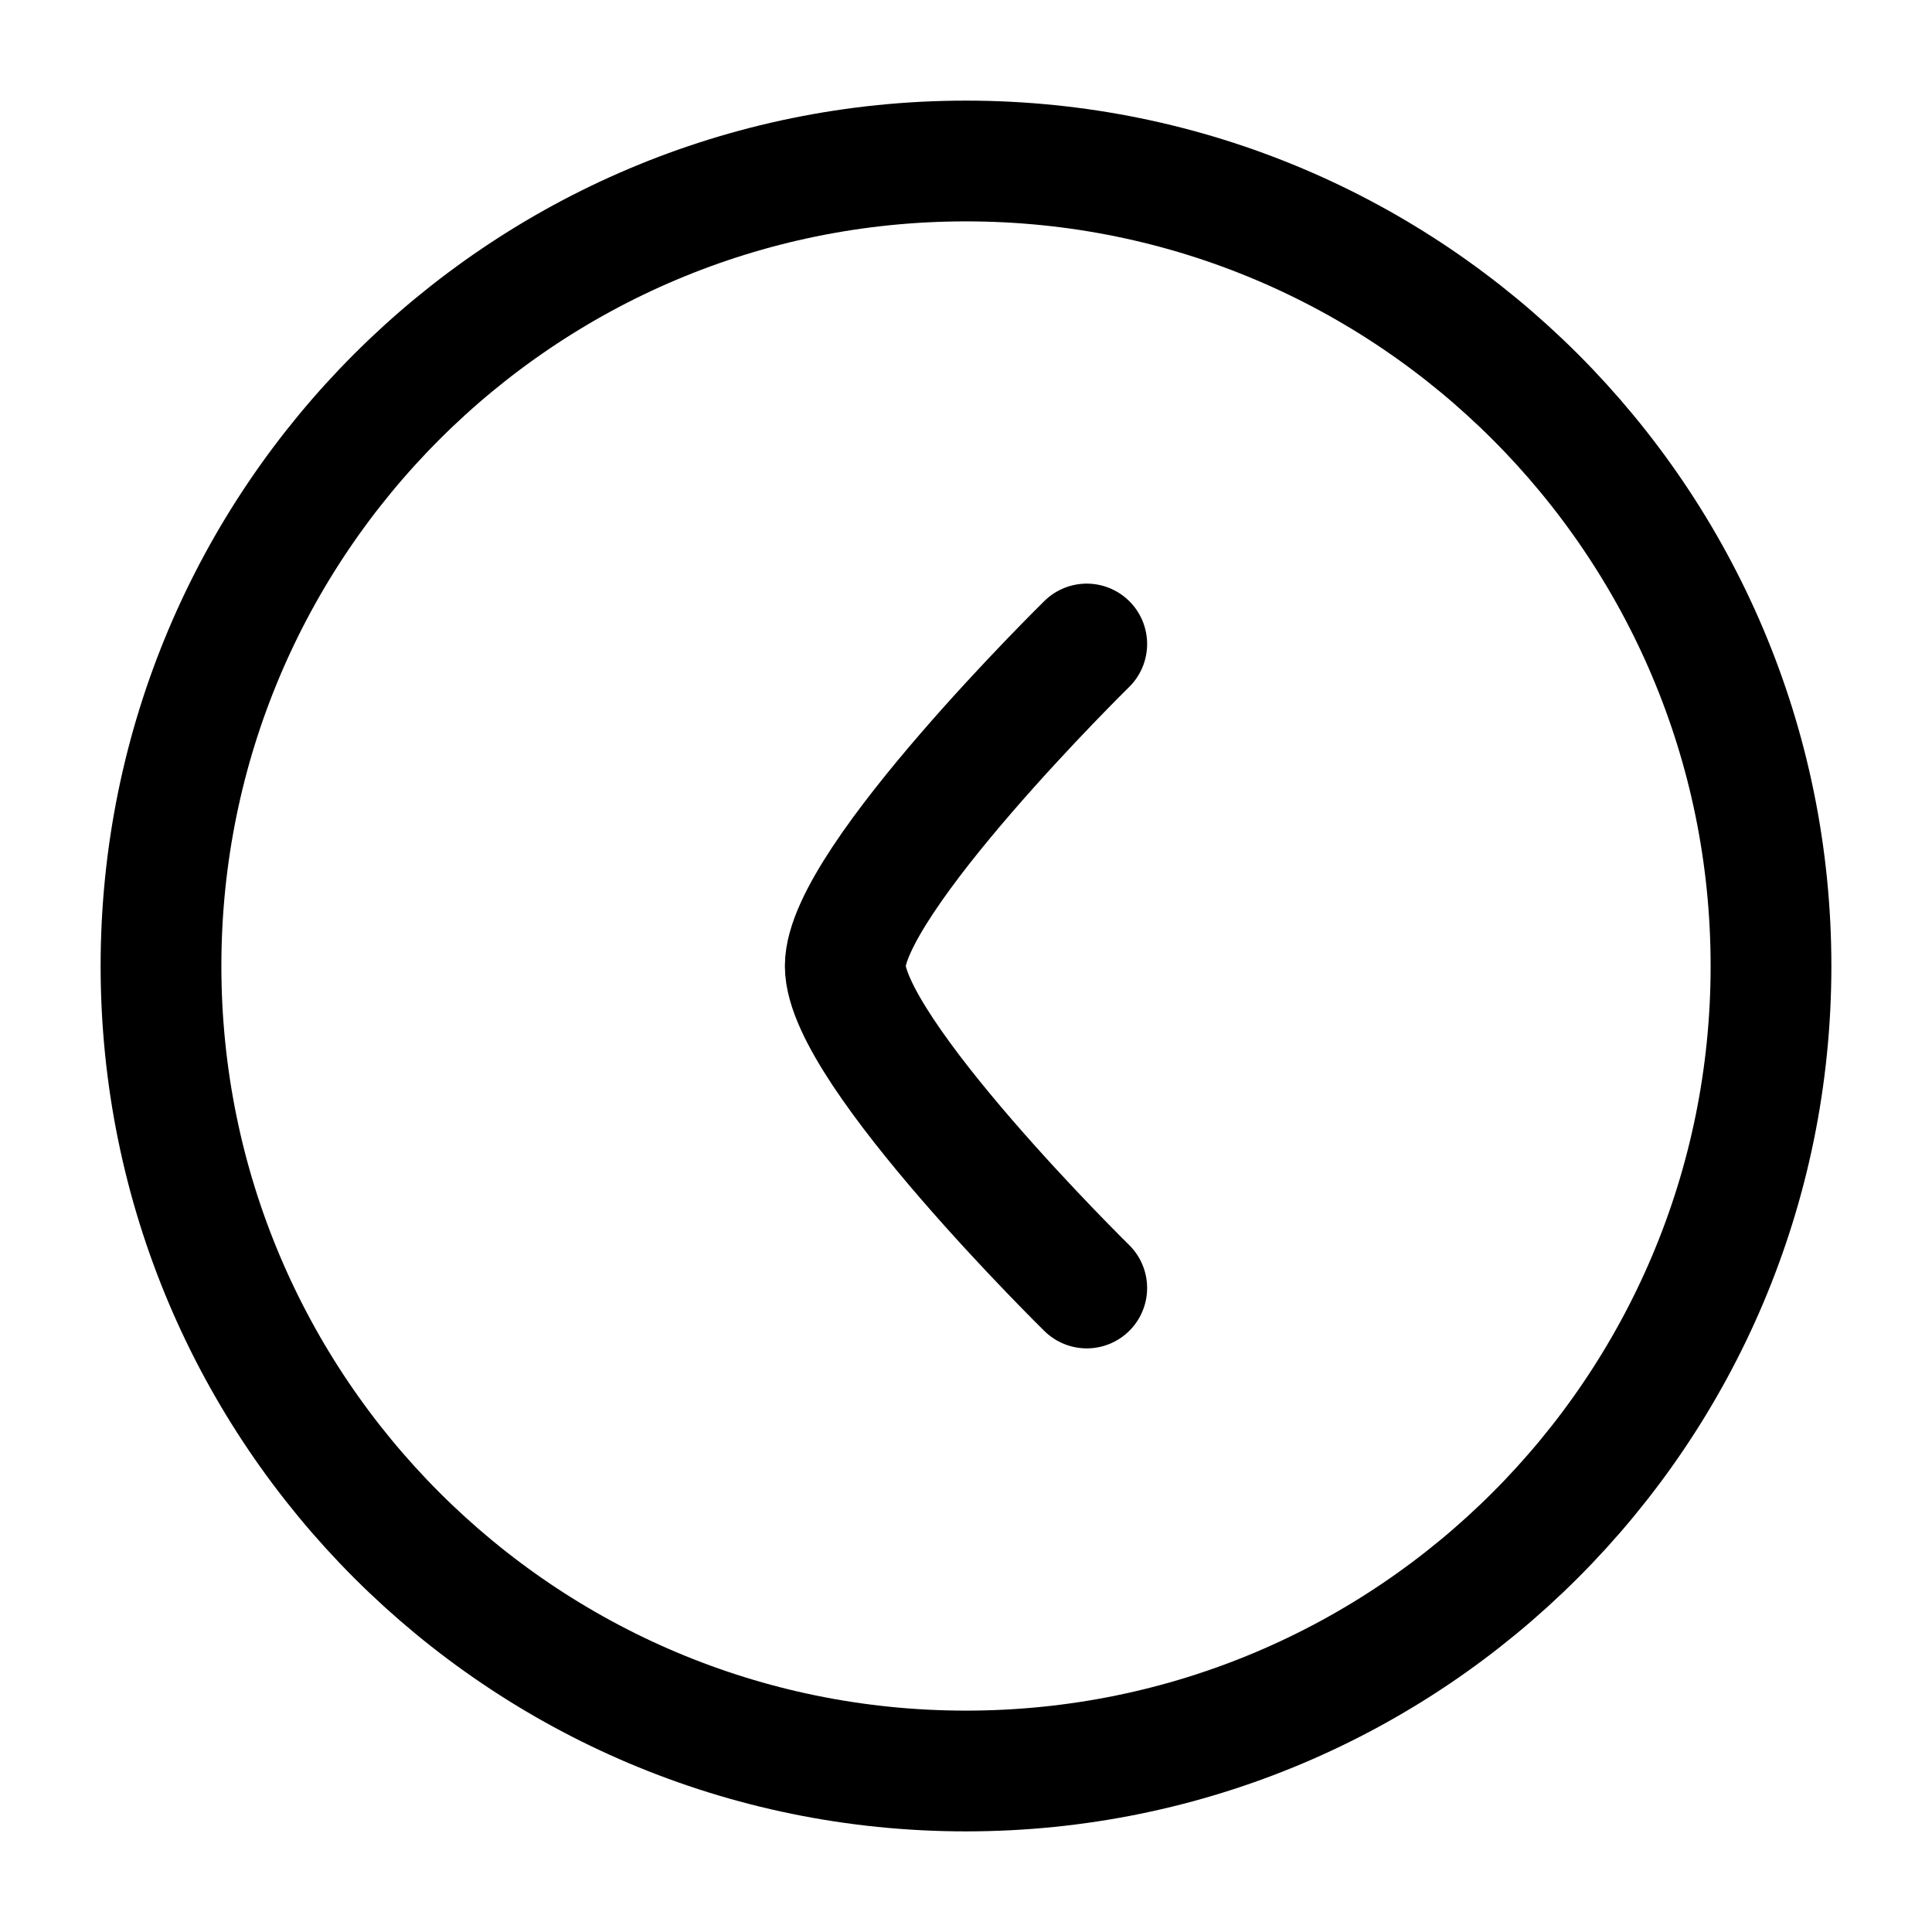
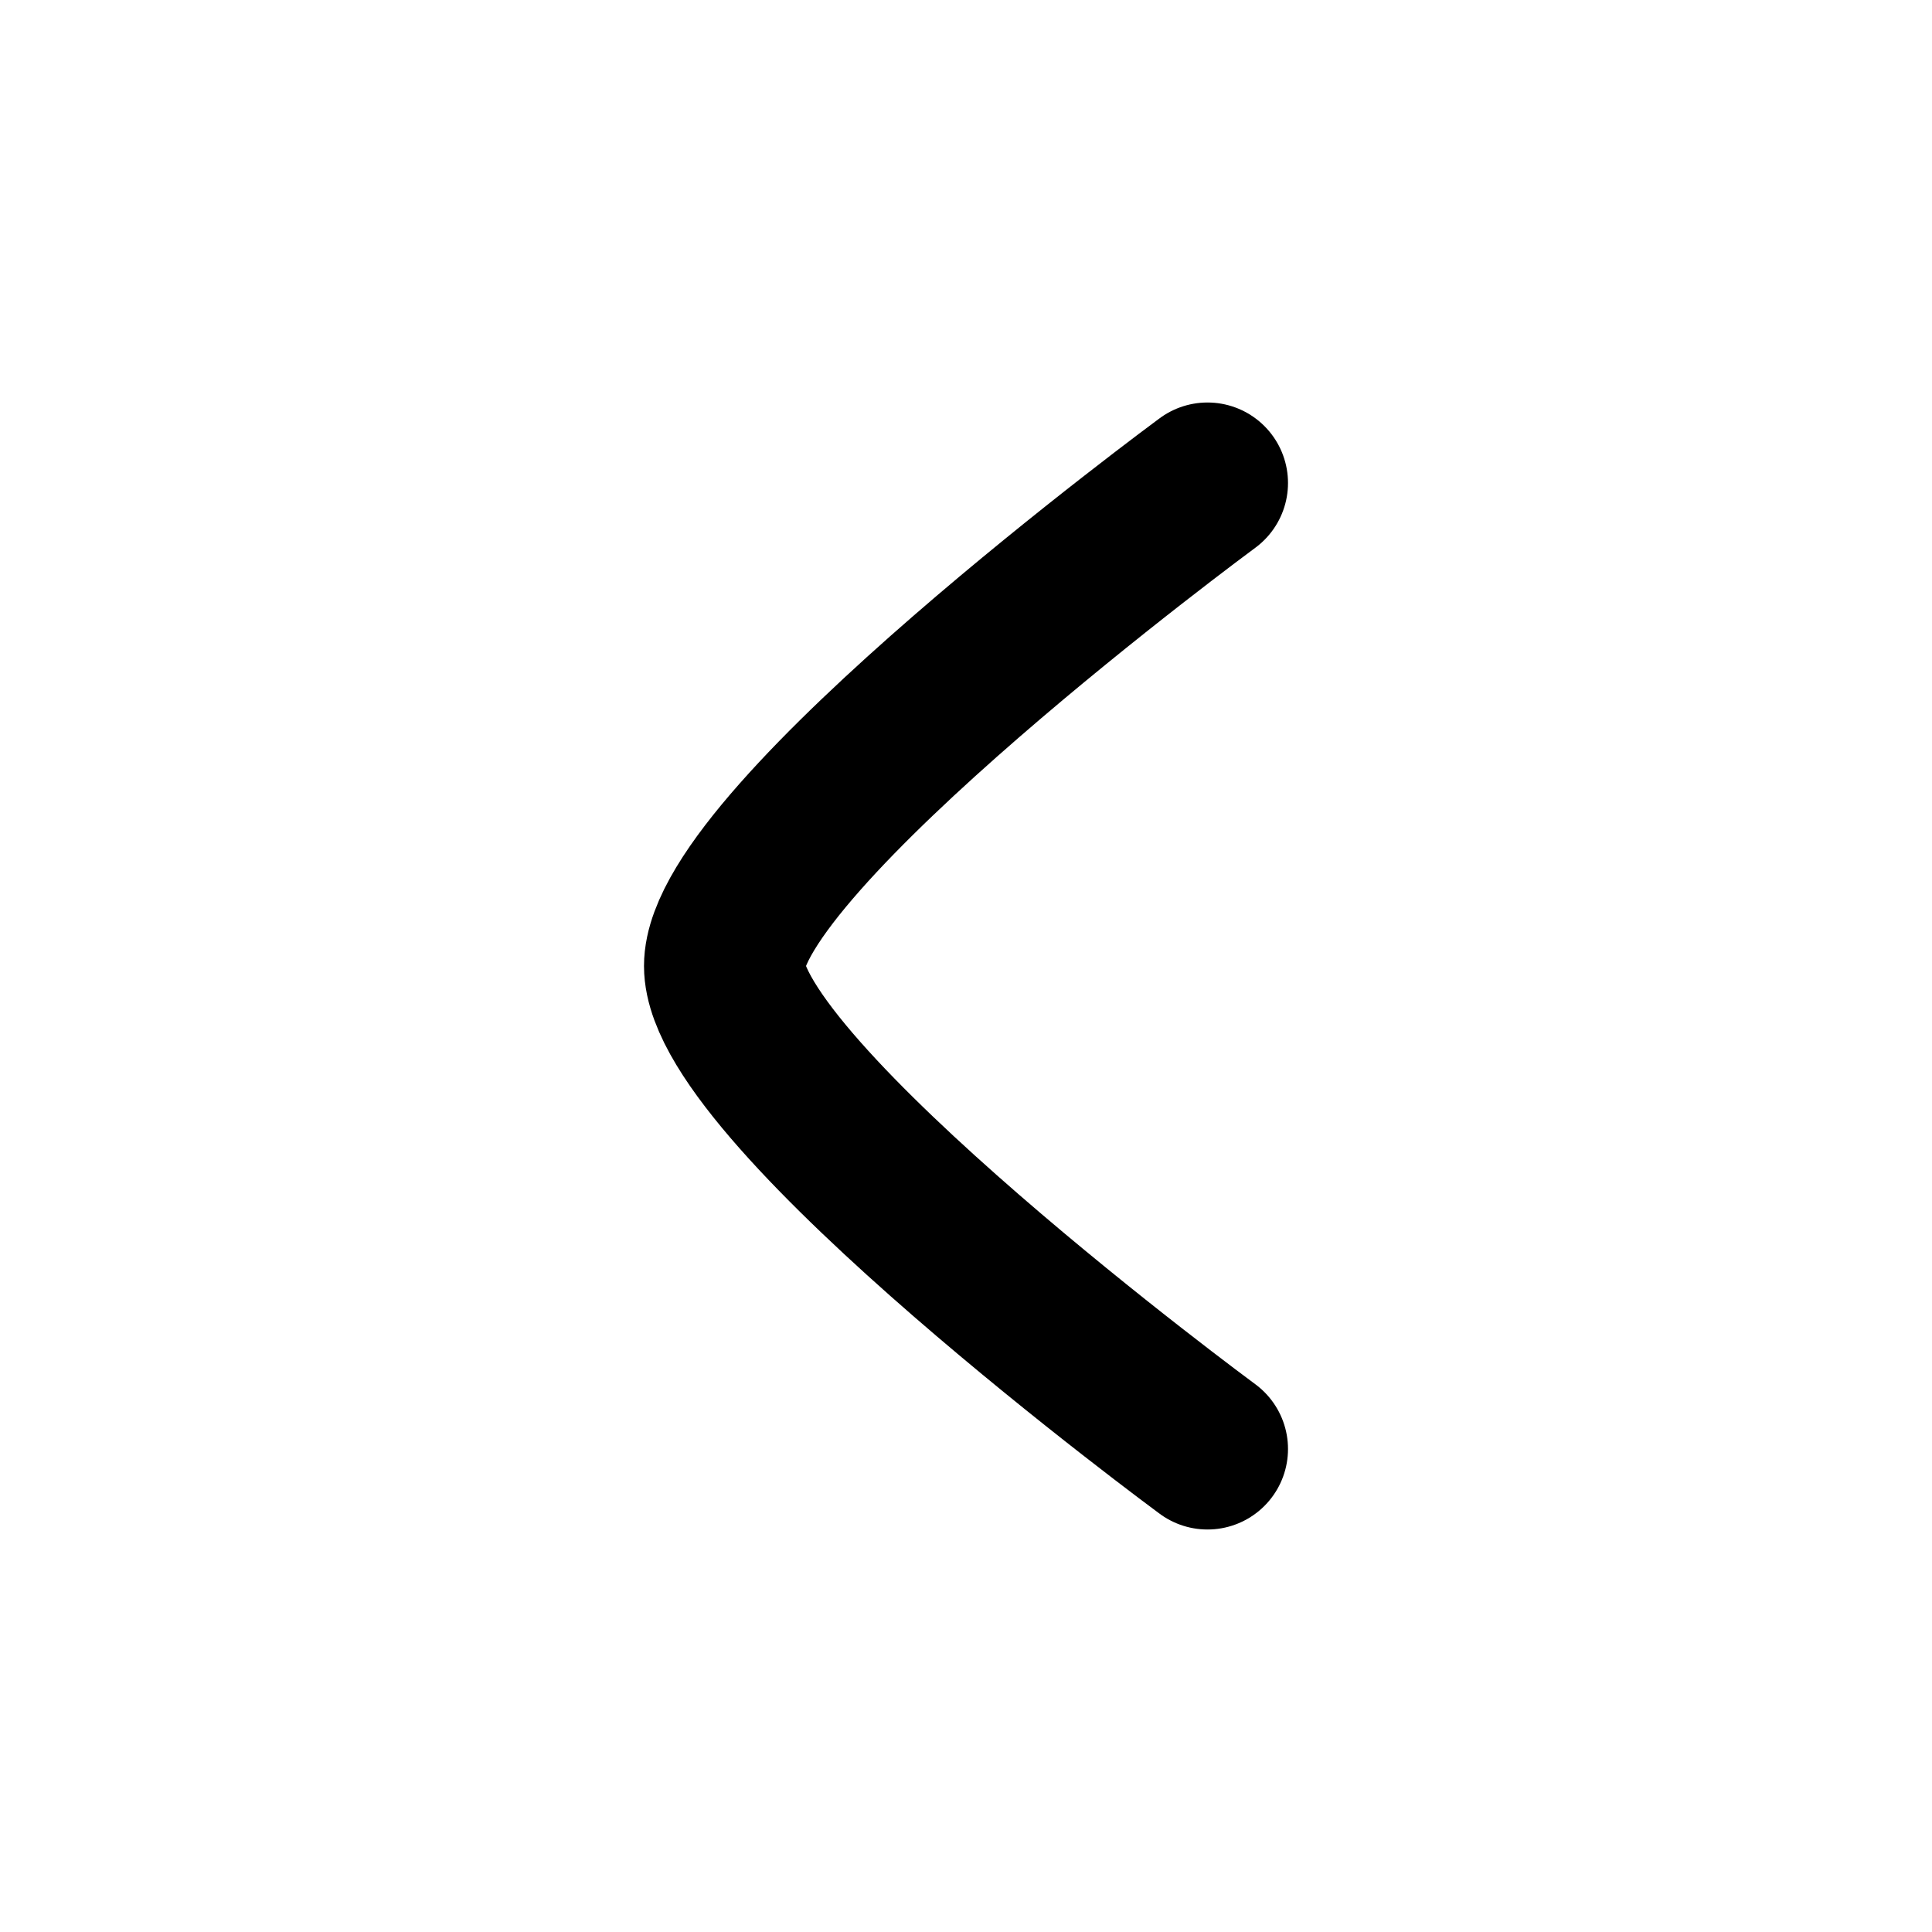
- <svg xmlns="http://www.w3.org/2000/svg" viewBox="0 0 24 24" width="28" height="28" color="#000000" fill="none">
-   <circle cx="12" cy="12" r="10" stroke="currentColor" stroke-width="1.5" />
-   <path d="M13.5 16C13.5 16 10.5 13.054 10.5 12C10.5 10.946 13.5 8 13.5 8" stroke="currentColor" stroke-width="1.5" stroke-linecap="round" stroke-linejoin="round" />
+ <svg xmlns="http://www.w3.org/2000/svg" viewBox="0 0 24 24" width="24" height="24" color="#000000" fill="none">
+   <path d="M15 6C15 6 9 10.419 9 12C9 13.581 15 18 15 18" stroke="#000000" stroke-width="2" stroke-linecap="round" stroke-linejoin="round" />
</svg>
